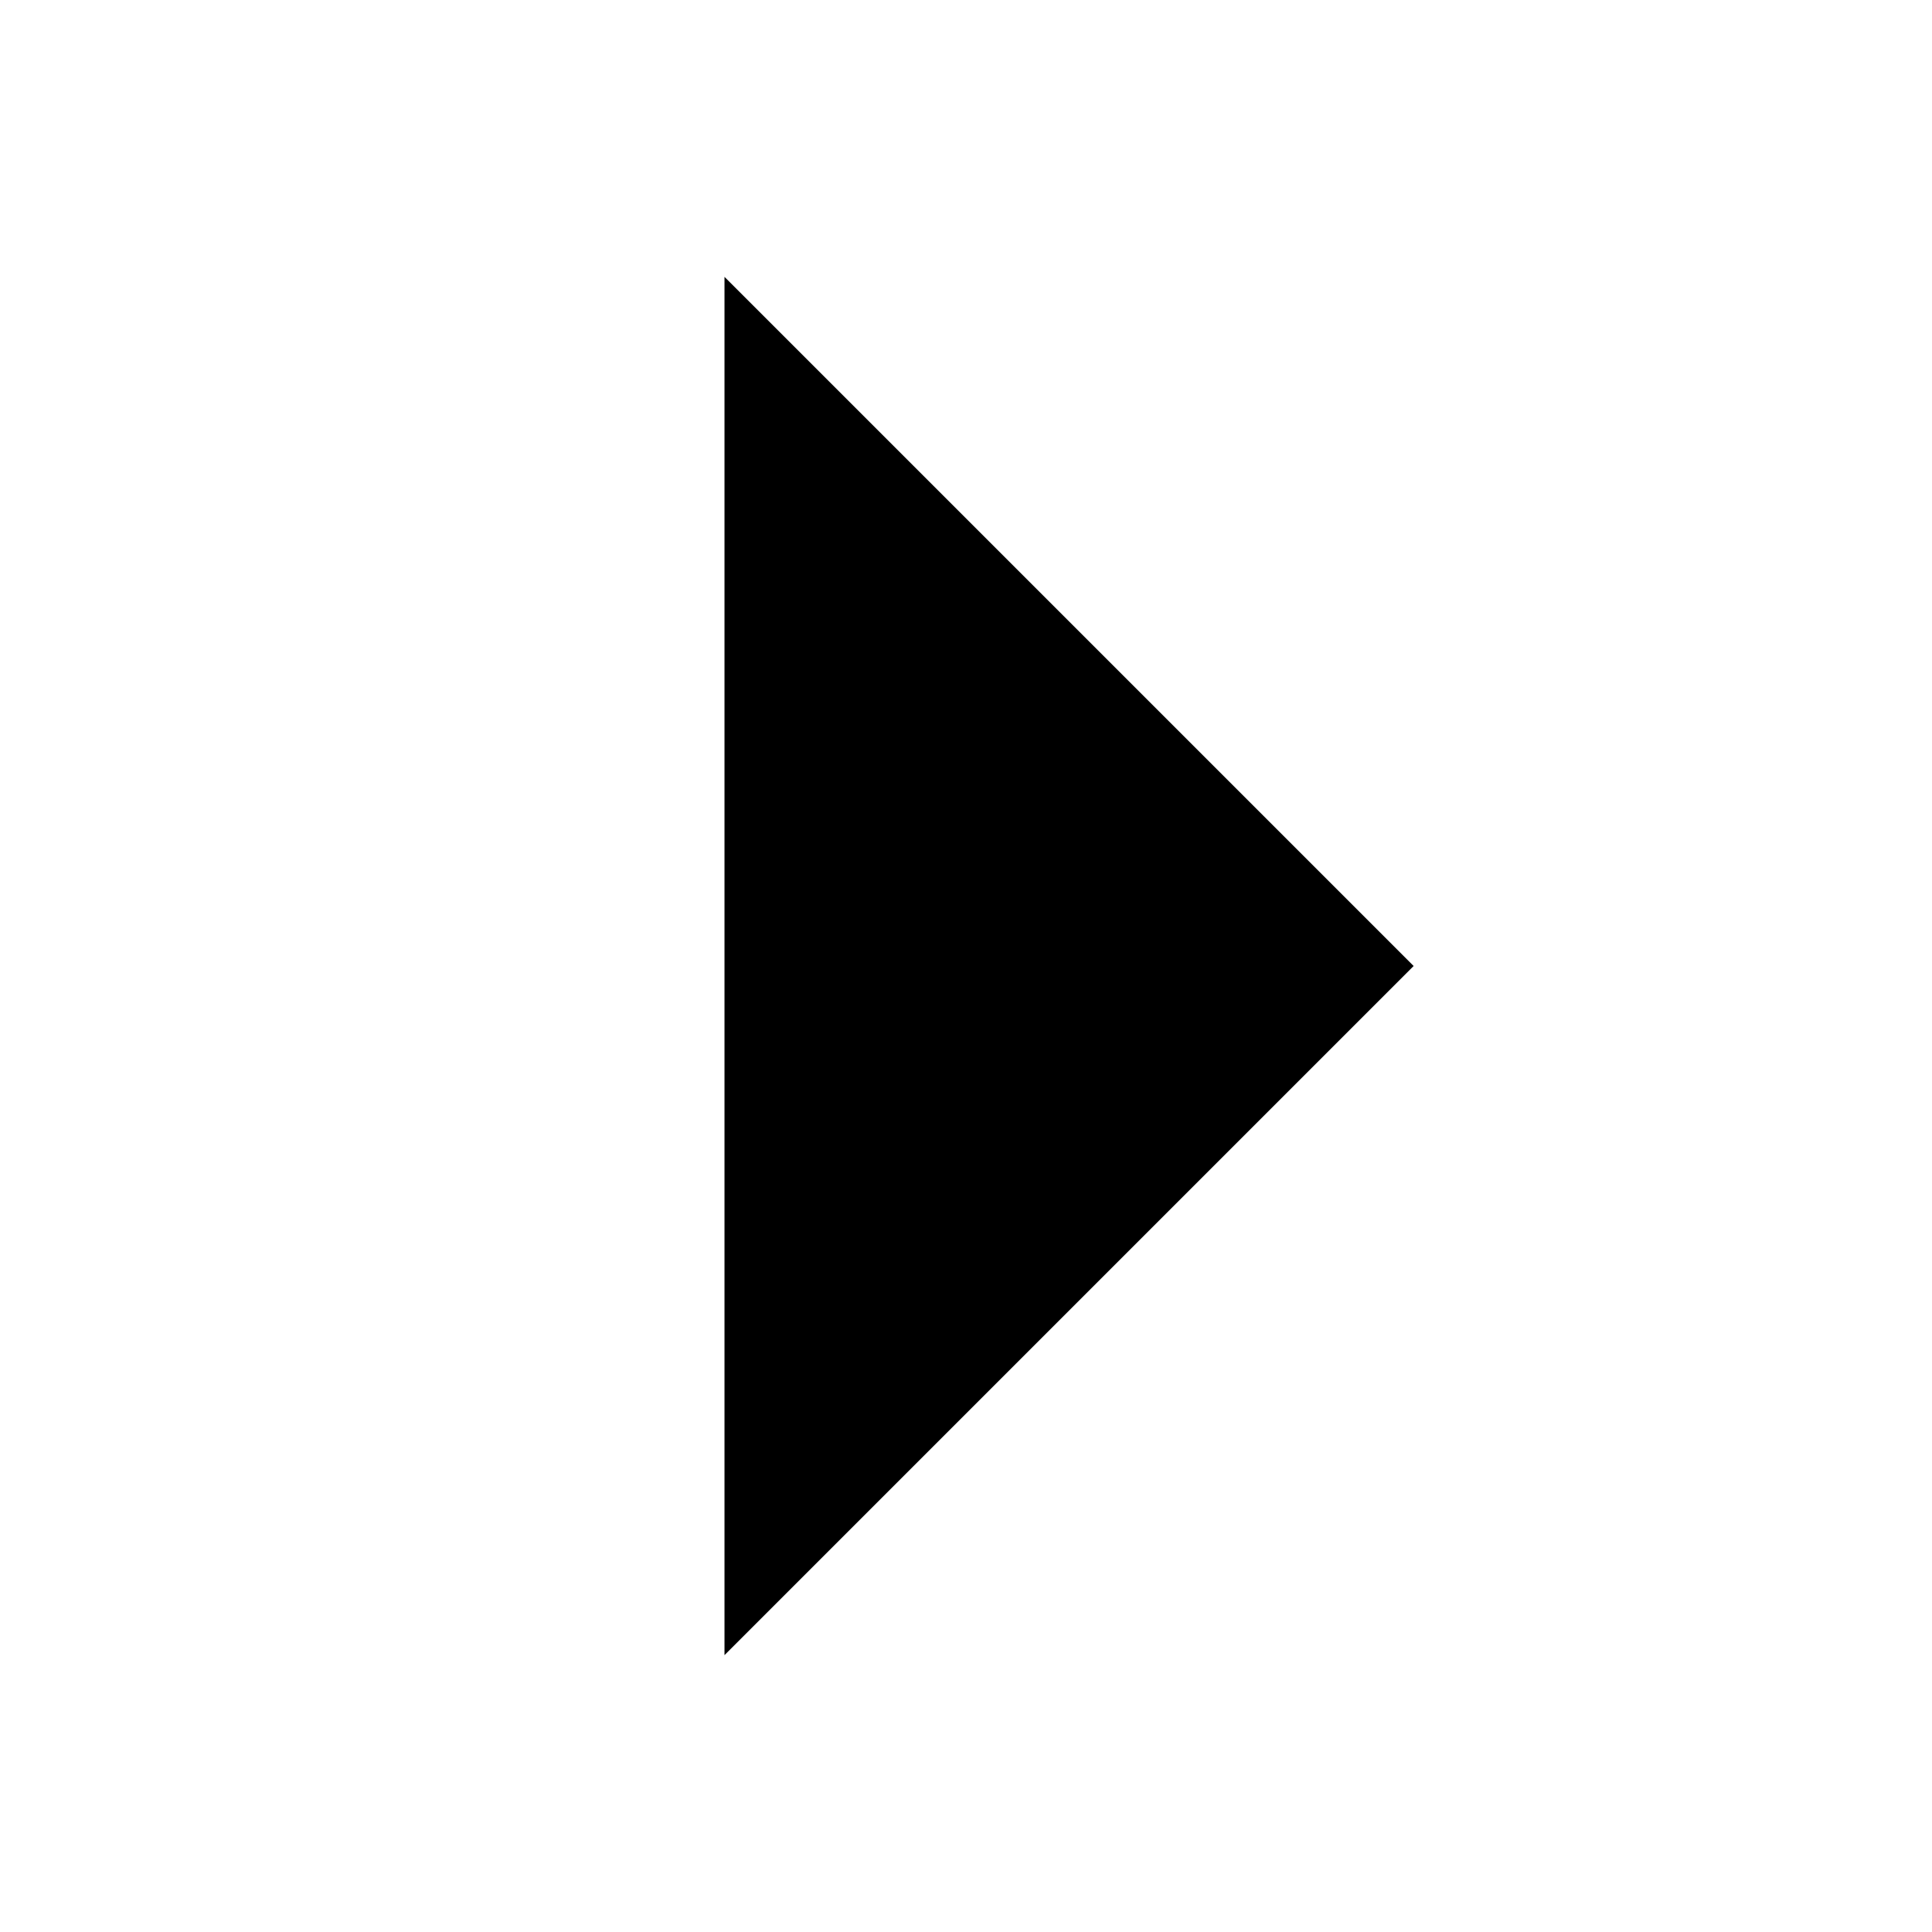
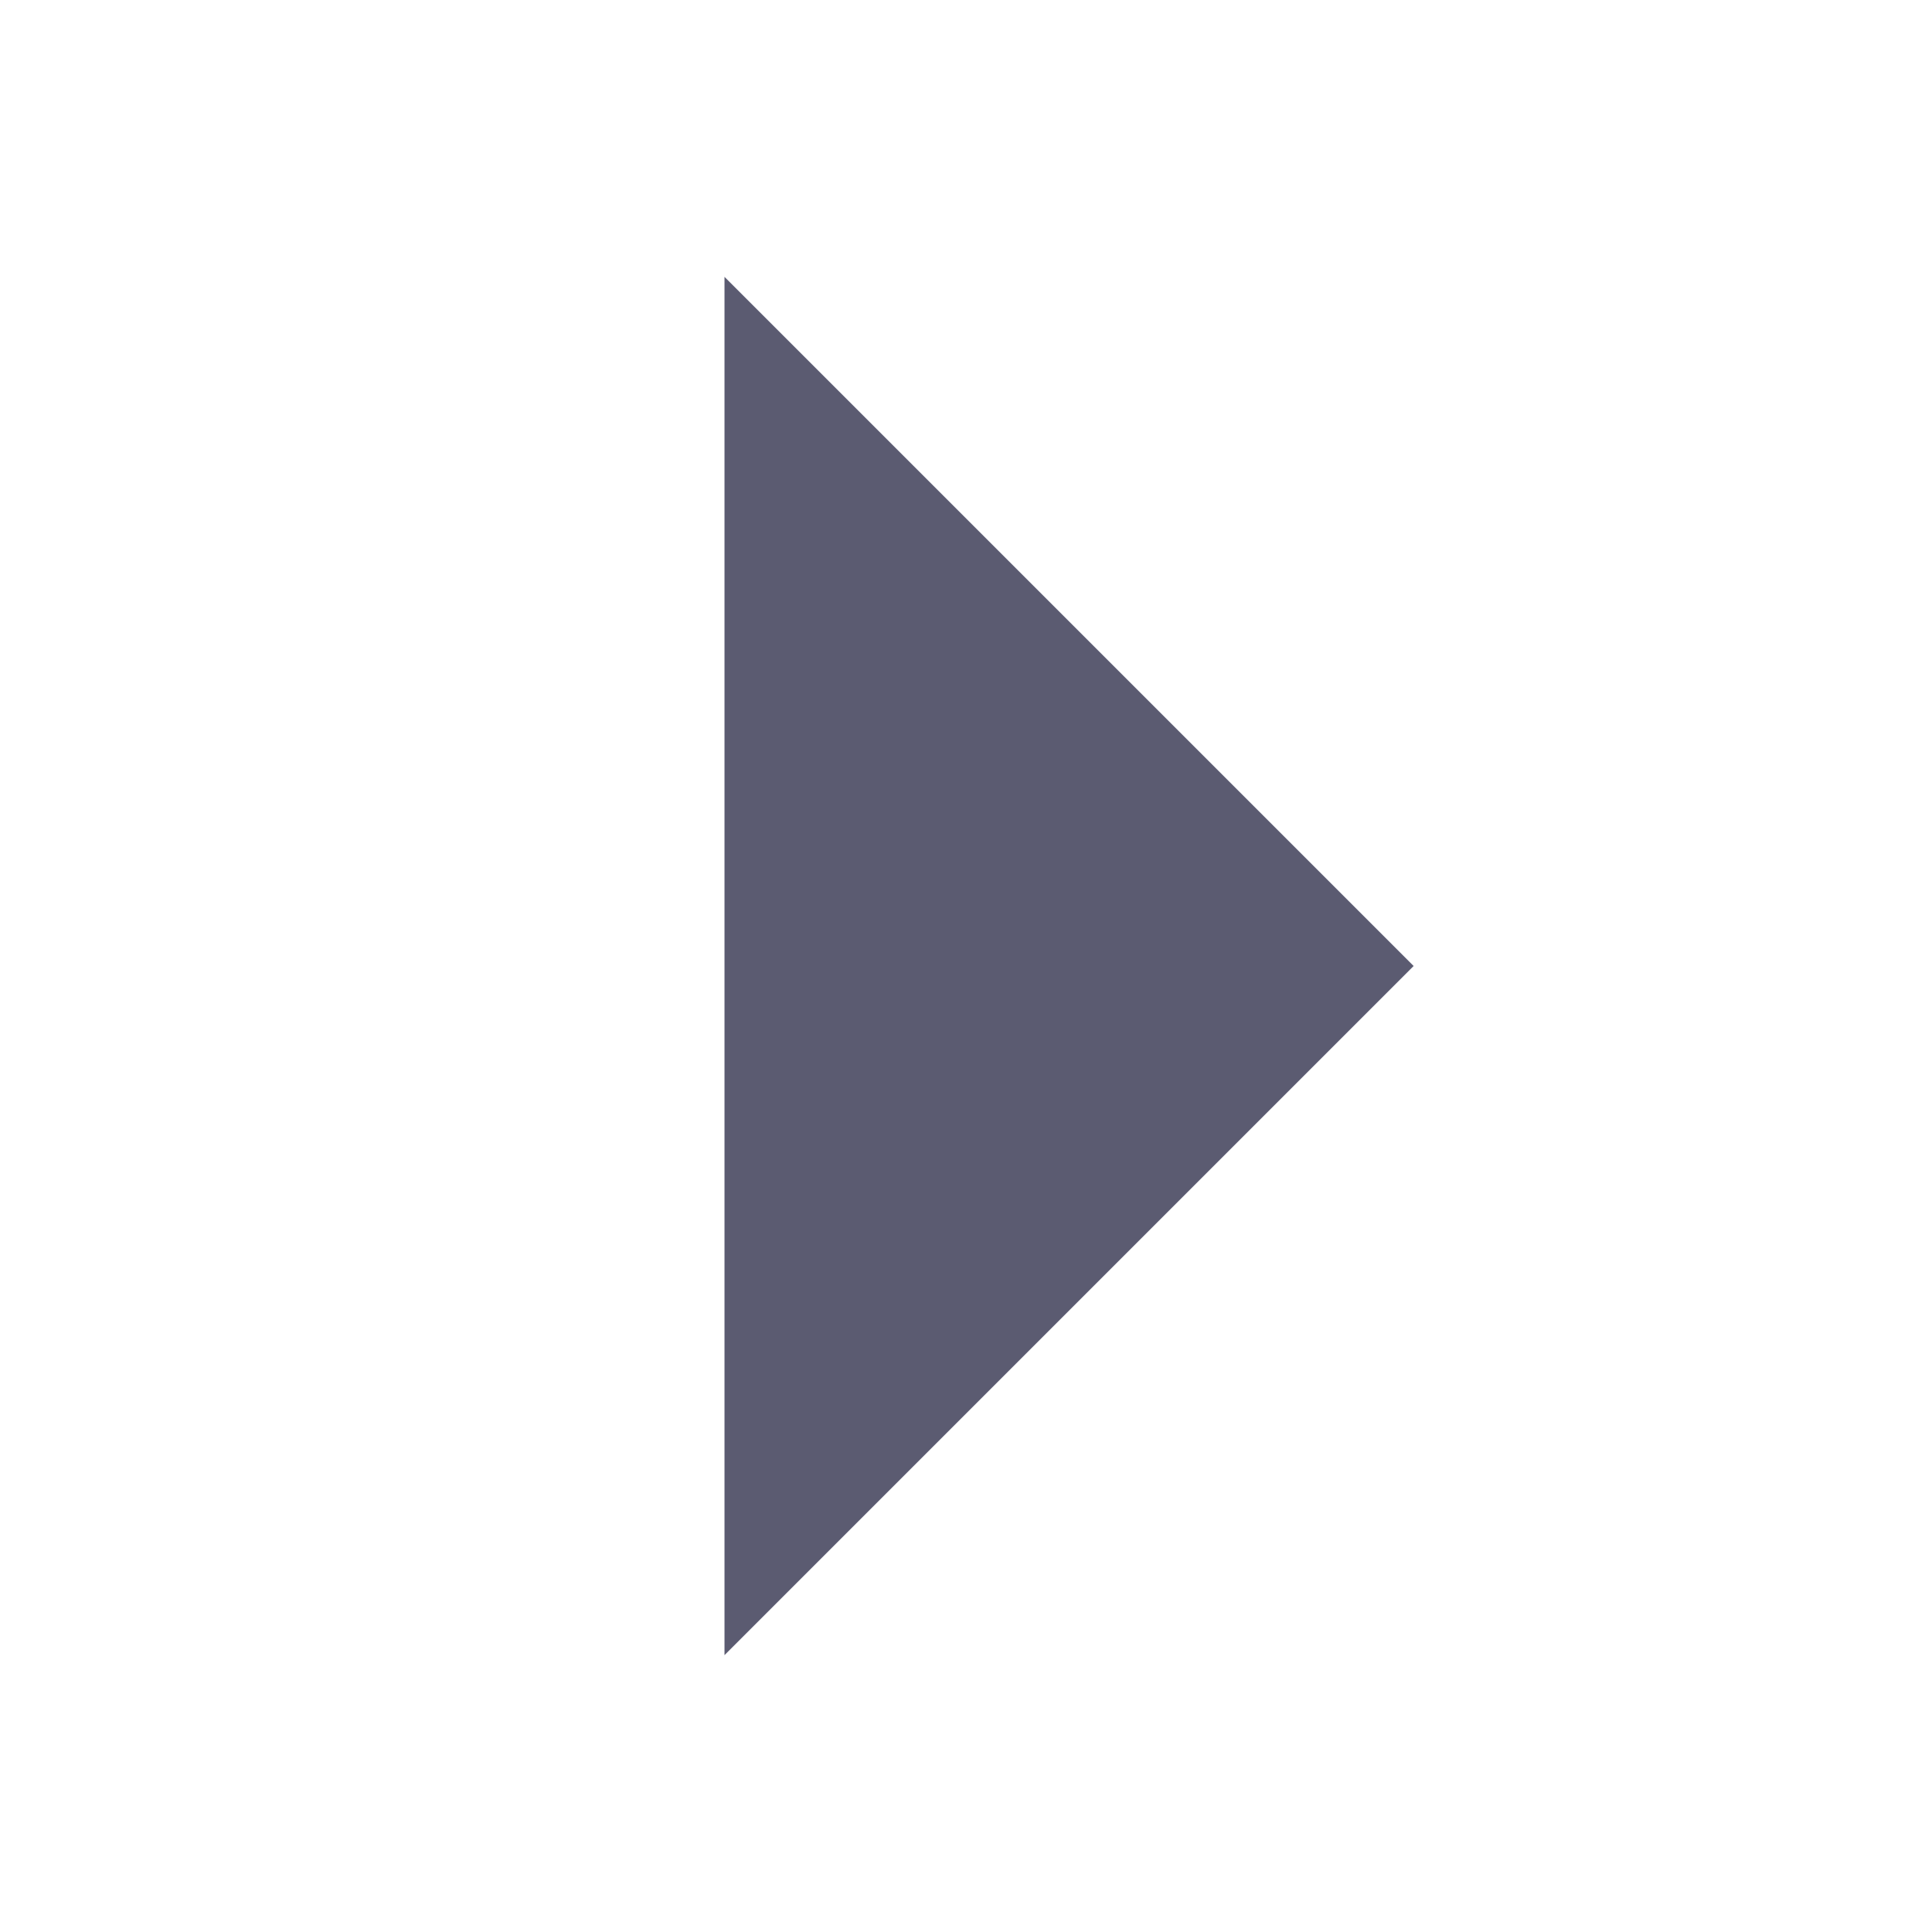
<svg xmlns="http://www.w3.org/2000/svg" version="1.1" id="Layer_1" viewBox="0 0 32 32" xml:space="preserve">
-   <polygon style="fill:black;stroke:#000000;stroke-width:2;stroke-miterlimit:10;" points="22,16 13,25 13,7 " />
+   <polygon style="fill:#5B5B71;stroke:#5B5B71;stroke-width:2;stroke-miterlimit:10;" points="22,16 13,25 13,7 " />
</svg>
